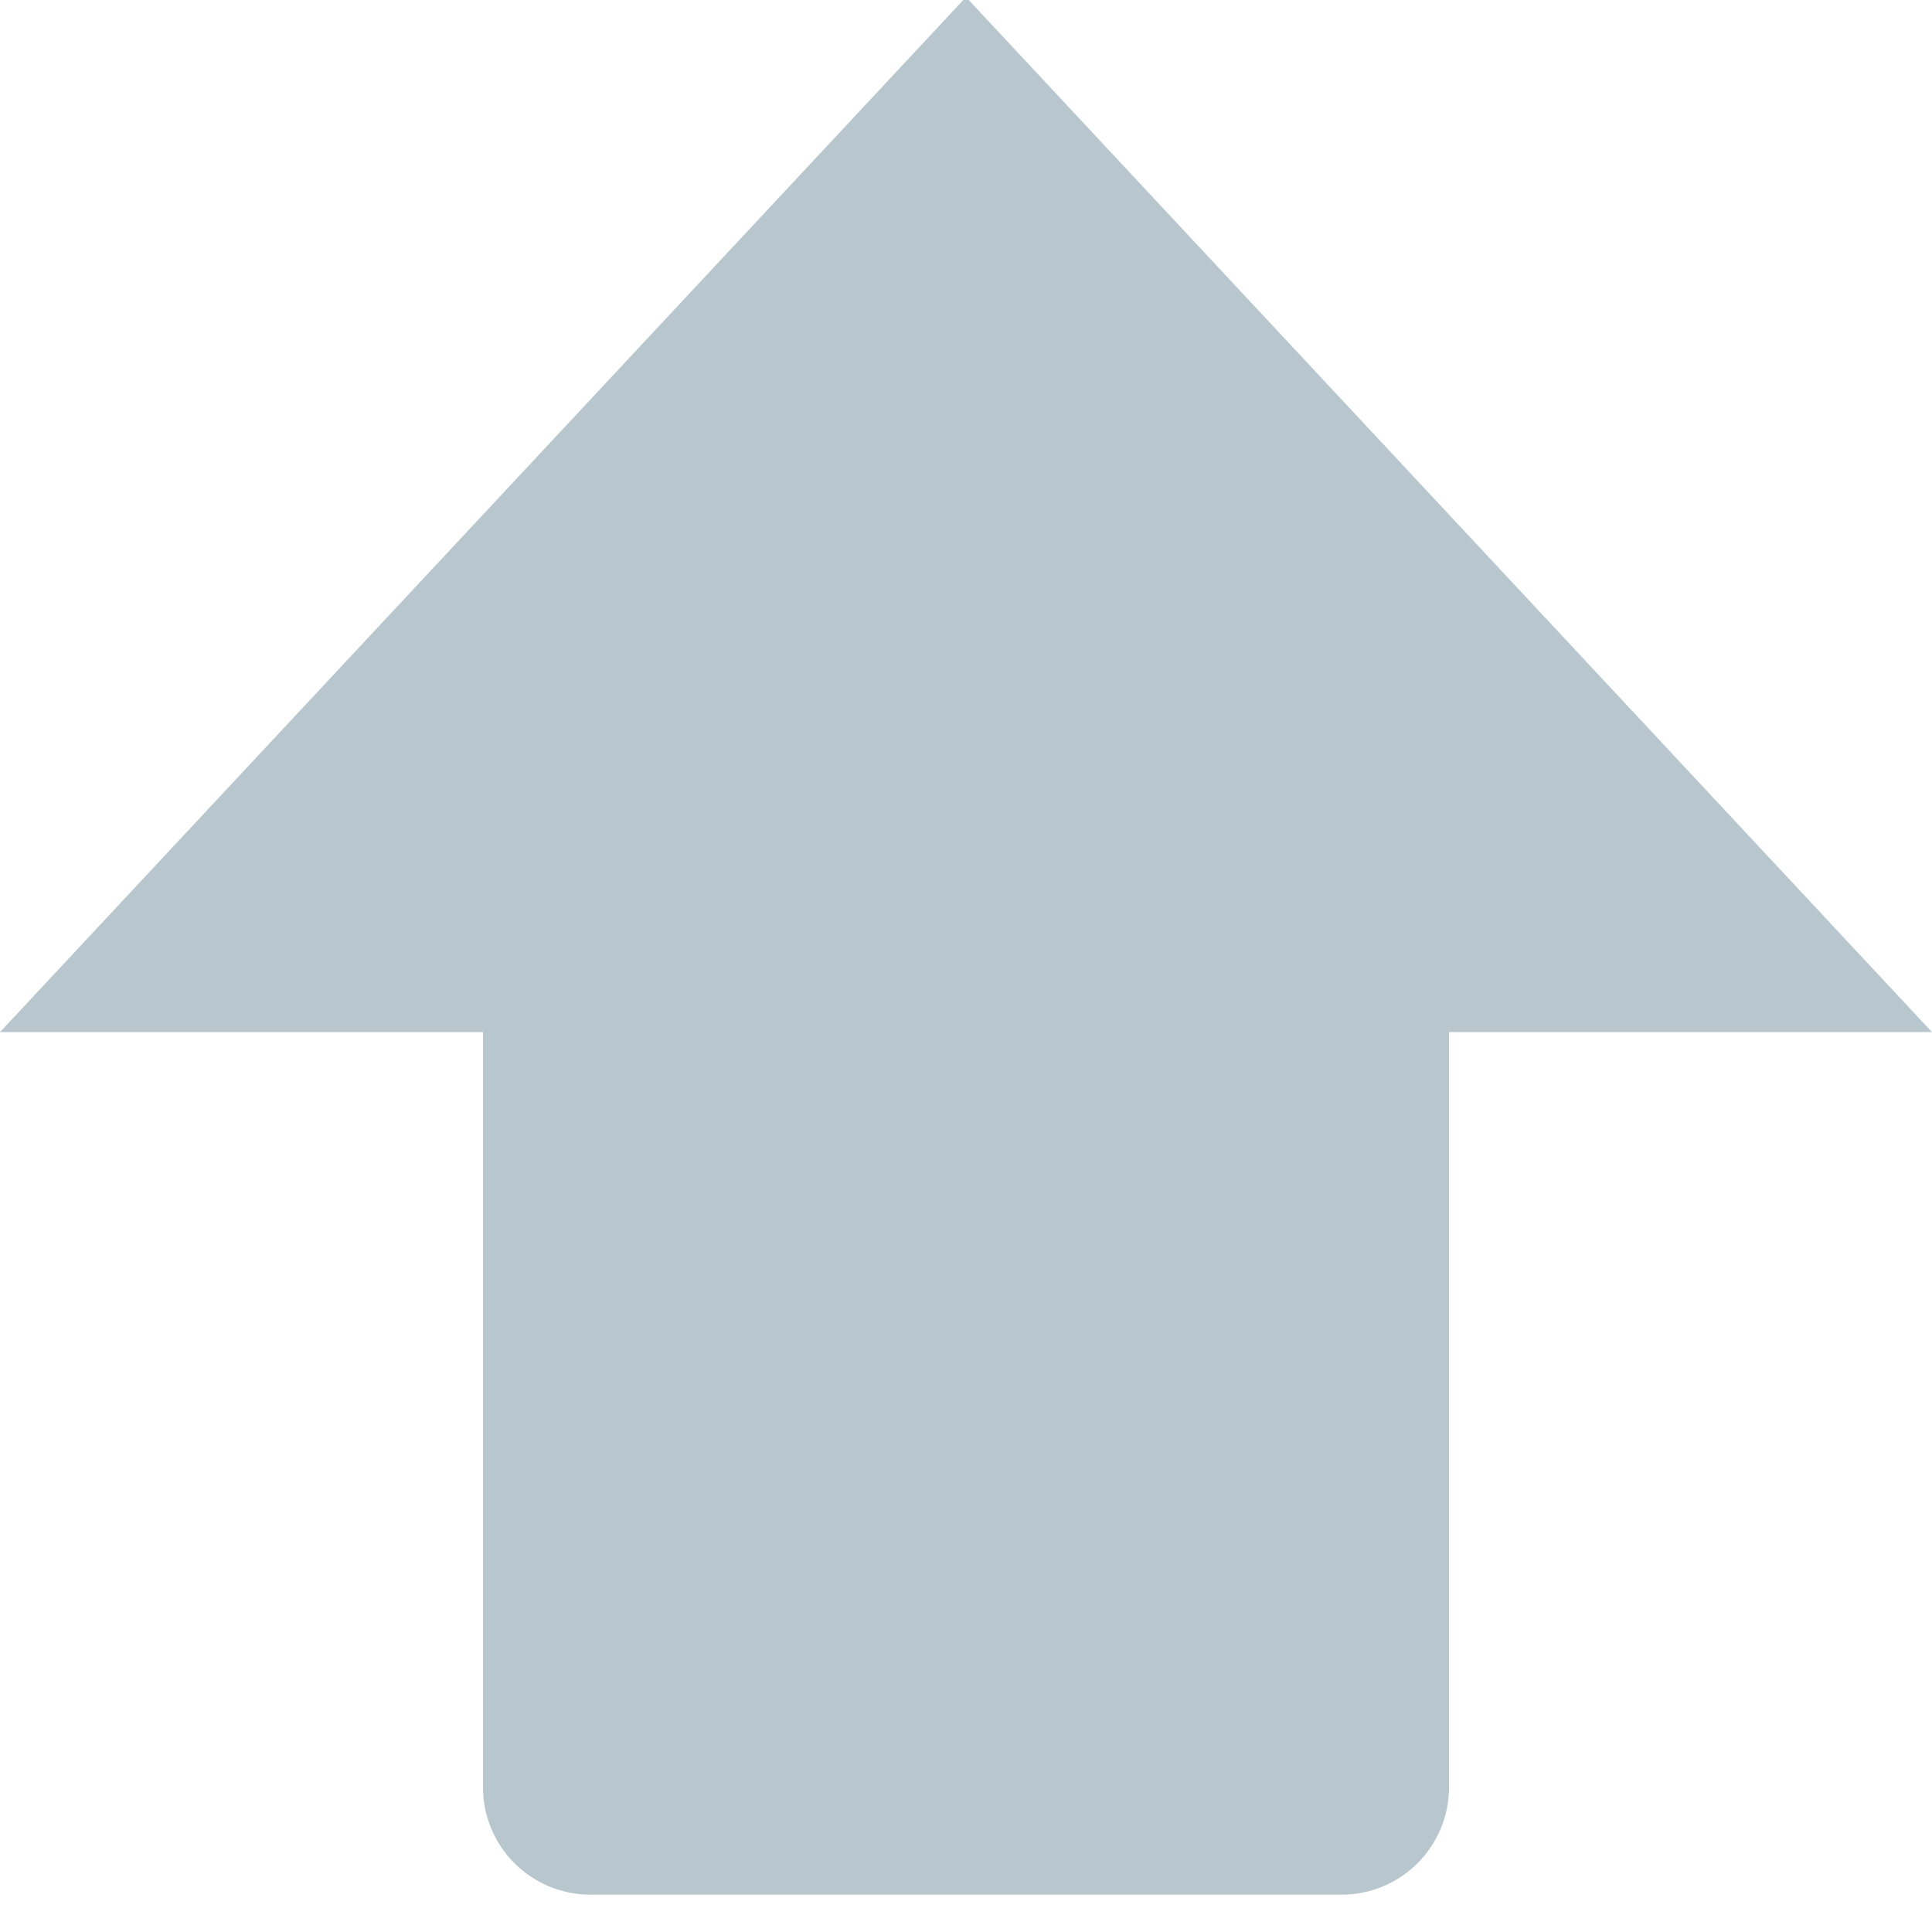
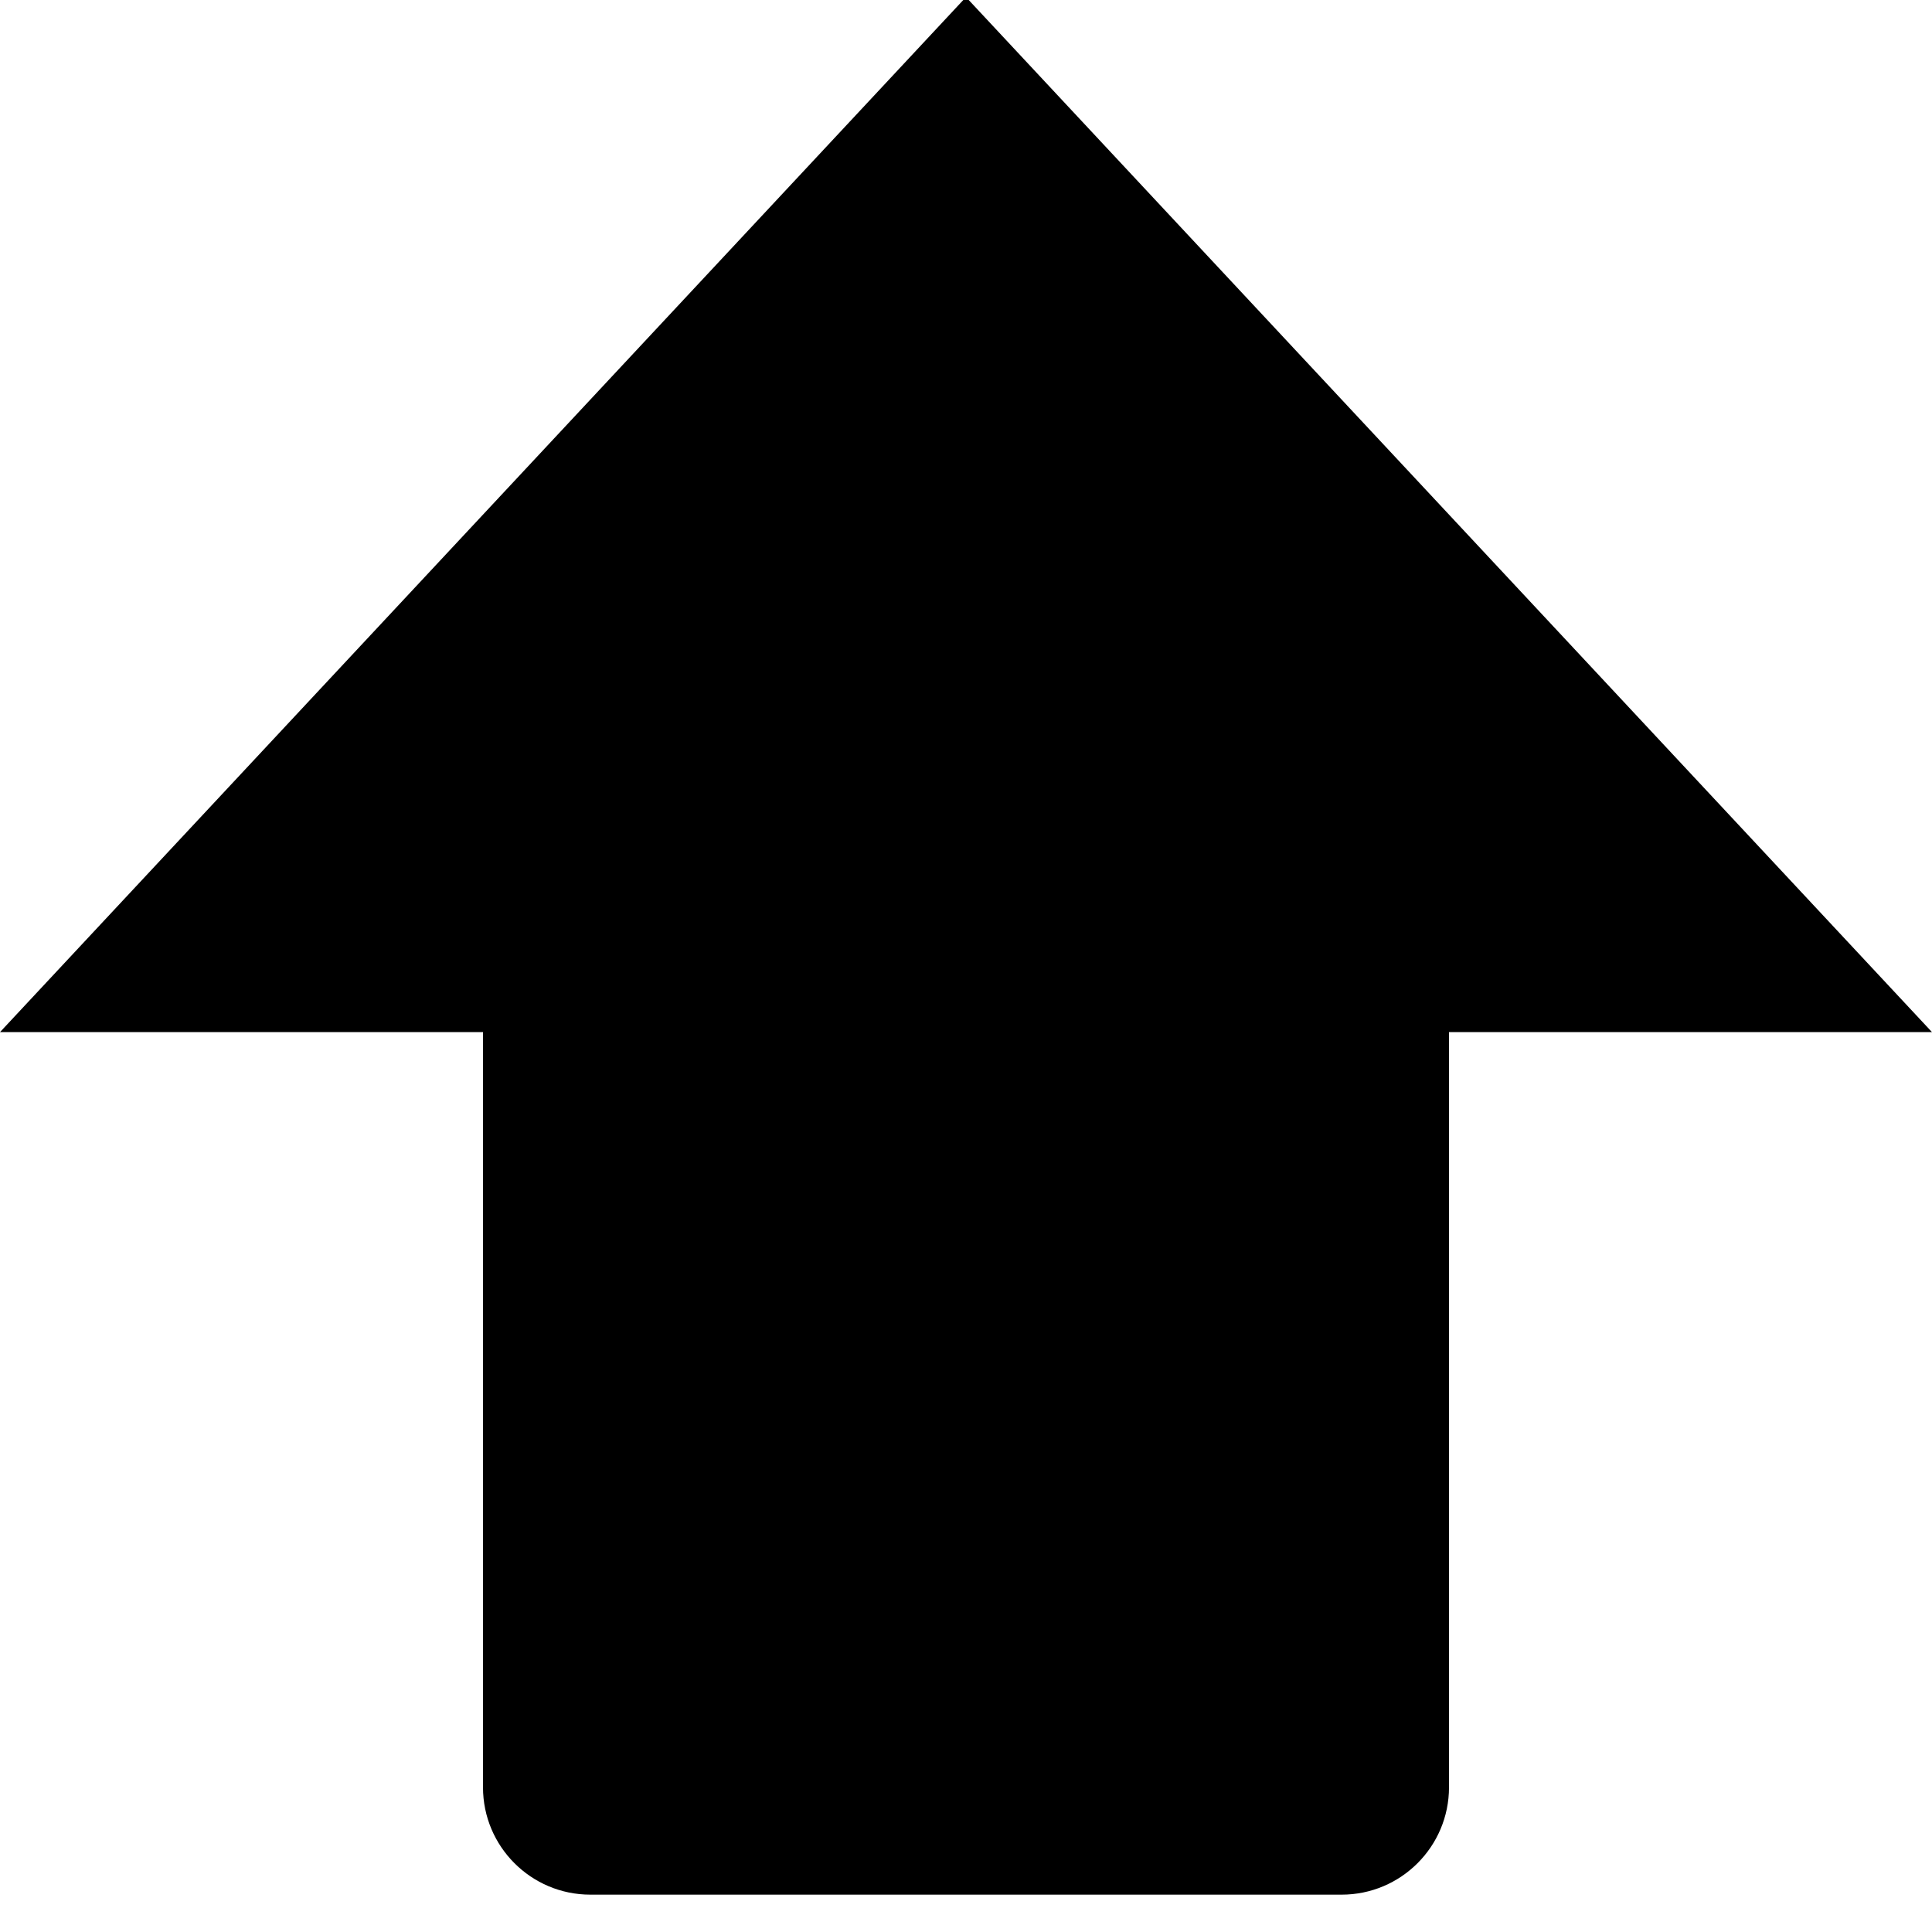
<svg xmlns="http://www.w3.org/2000/svg" width="18px" height="18px" viewBox="0 0 18 18" version="1.1">
  <defs />
-   <g id="Design" stroke="none" stroke-width="1" fill="none" fill-rule="evenodd">
-     <g id="菜单栏-new" transform="translate(-1893, -549)" fill="#B8C7CE">
+   <g id="Design" stroke="none" stroke-width="1">
+     <g id="菜单栏-new" transform="translate(-1893, -549)">
      <g id="菜单栏1级" transform="translate(1865, 75)">
        <path d="M41.5,482.009 L46,482.009 L37,491.652 L28,482.009 L32.5,482.009 L32.5,474.973 C32.5,474.421 32.948,473.973 33.5,473.973 L40.5,473.973 C41.052,473.973 41.5,474.421 41.5,474.973 L41.5,482.009 Z" id="更新icon" transform="translate(37, 482.8125) scale(1, -1) translate(-37, -482.8125) " />
      </g>
    </g>
  </g>
</svg>
